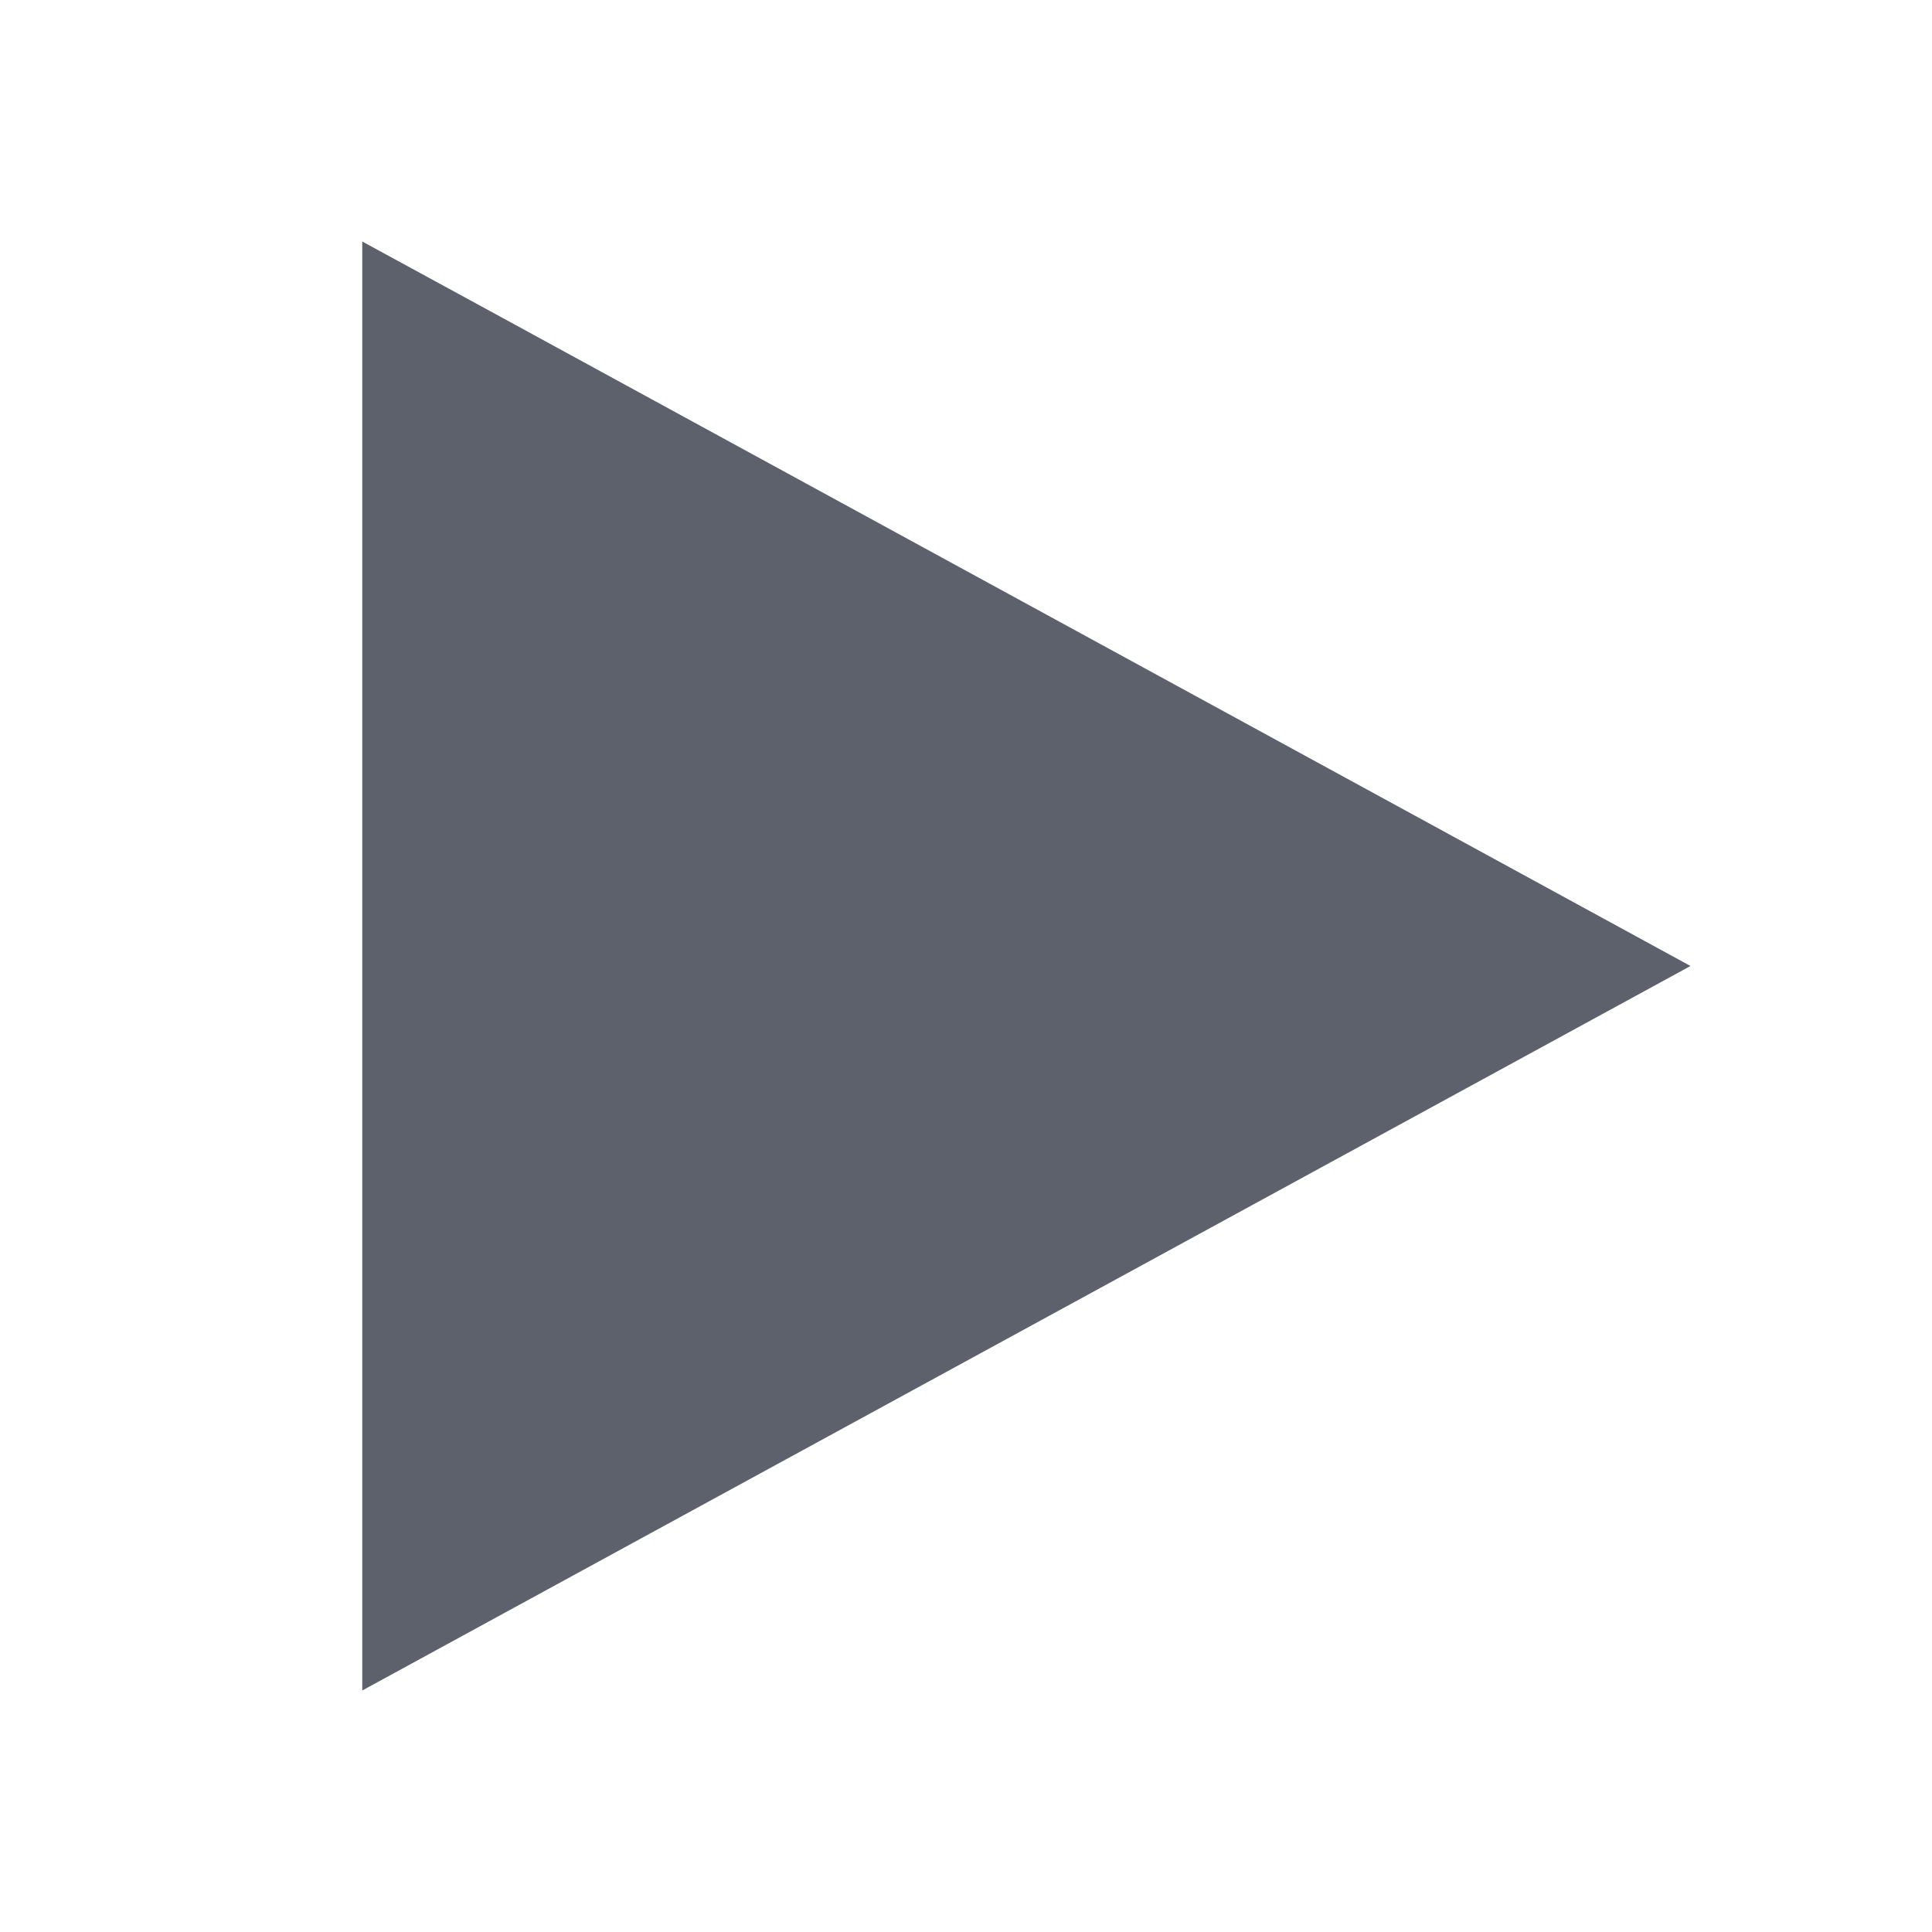
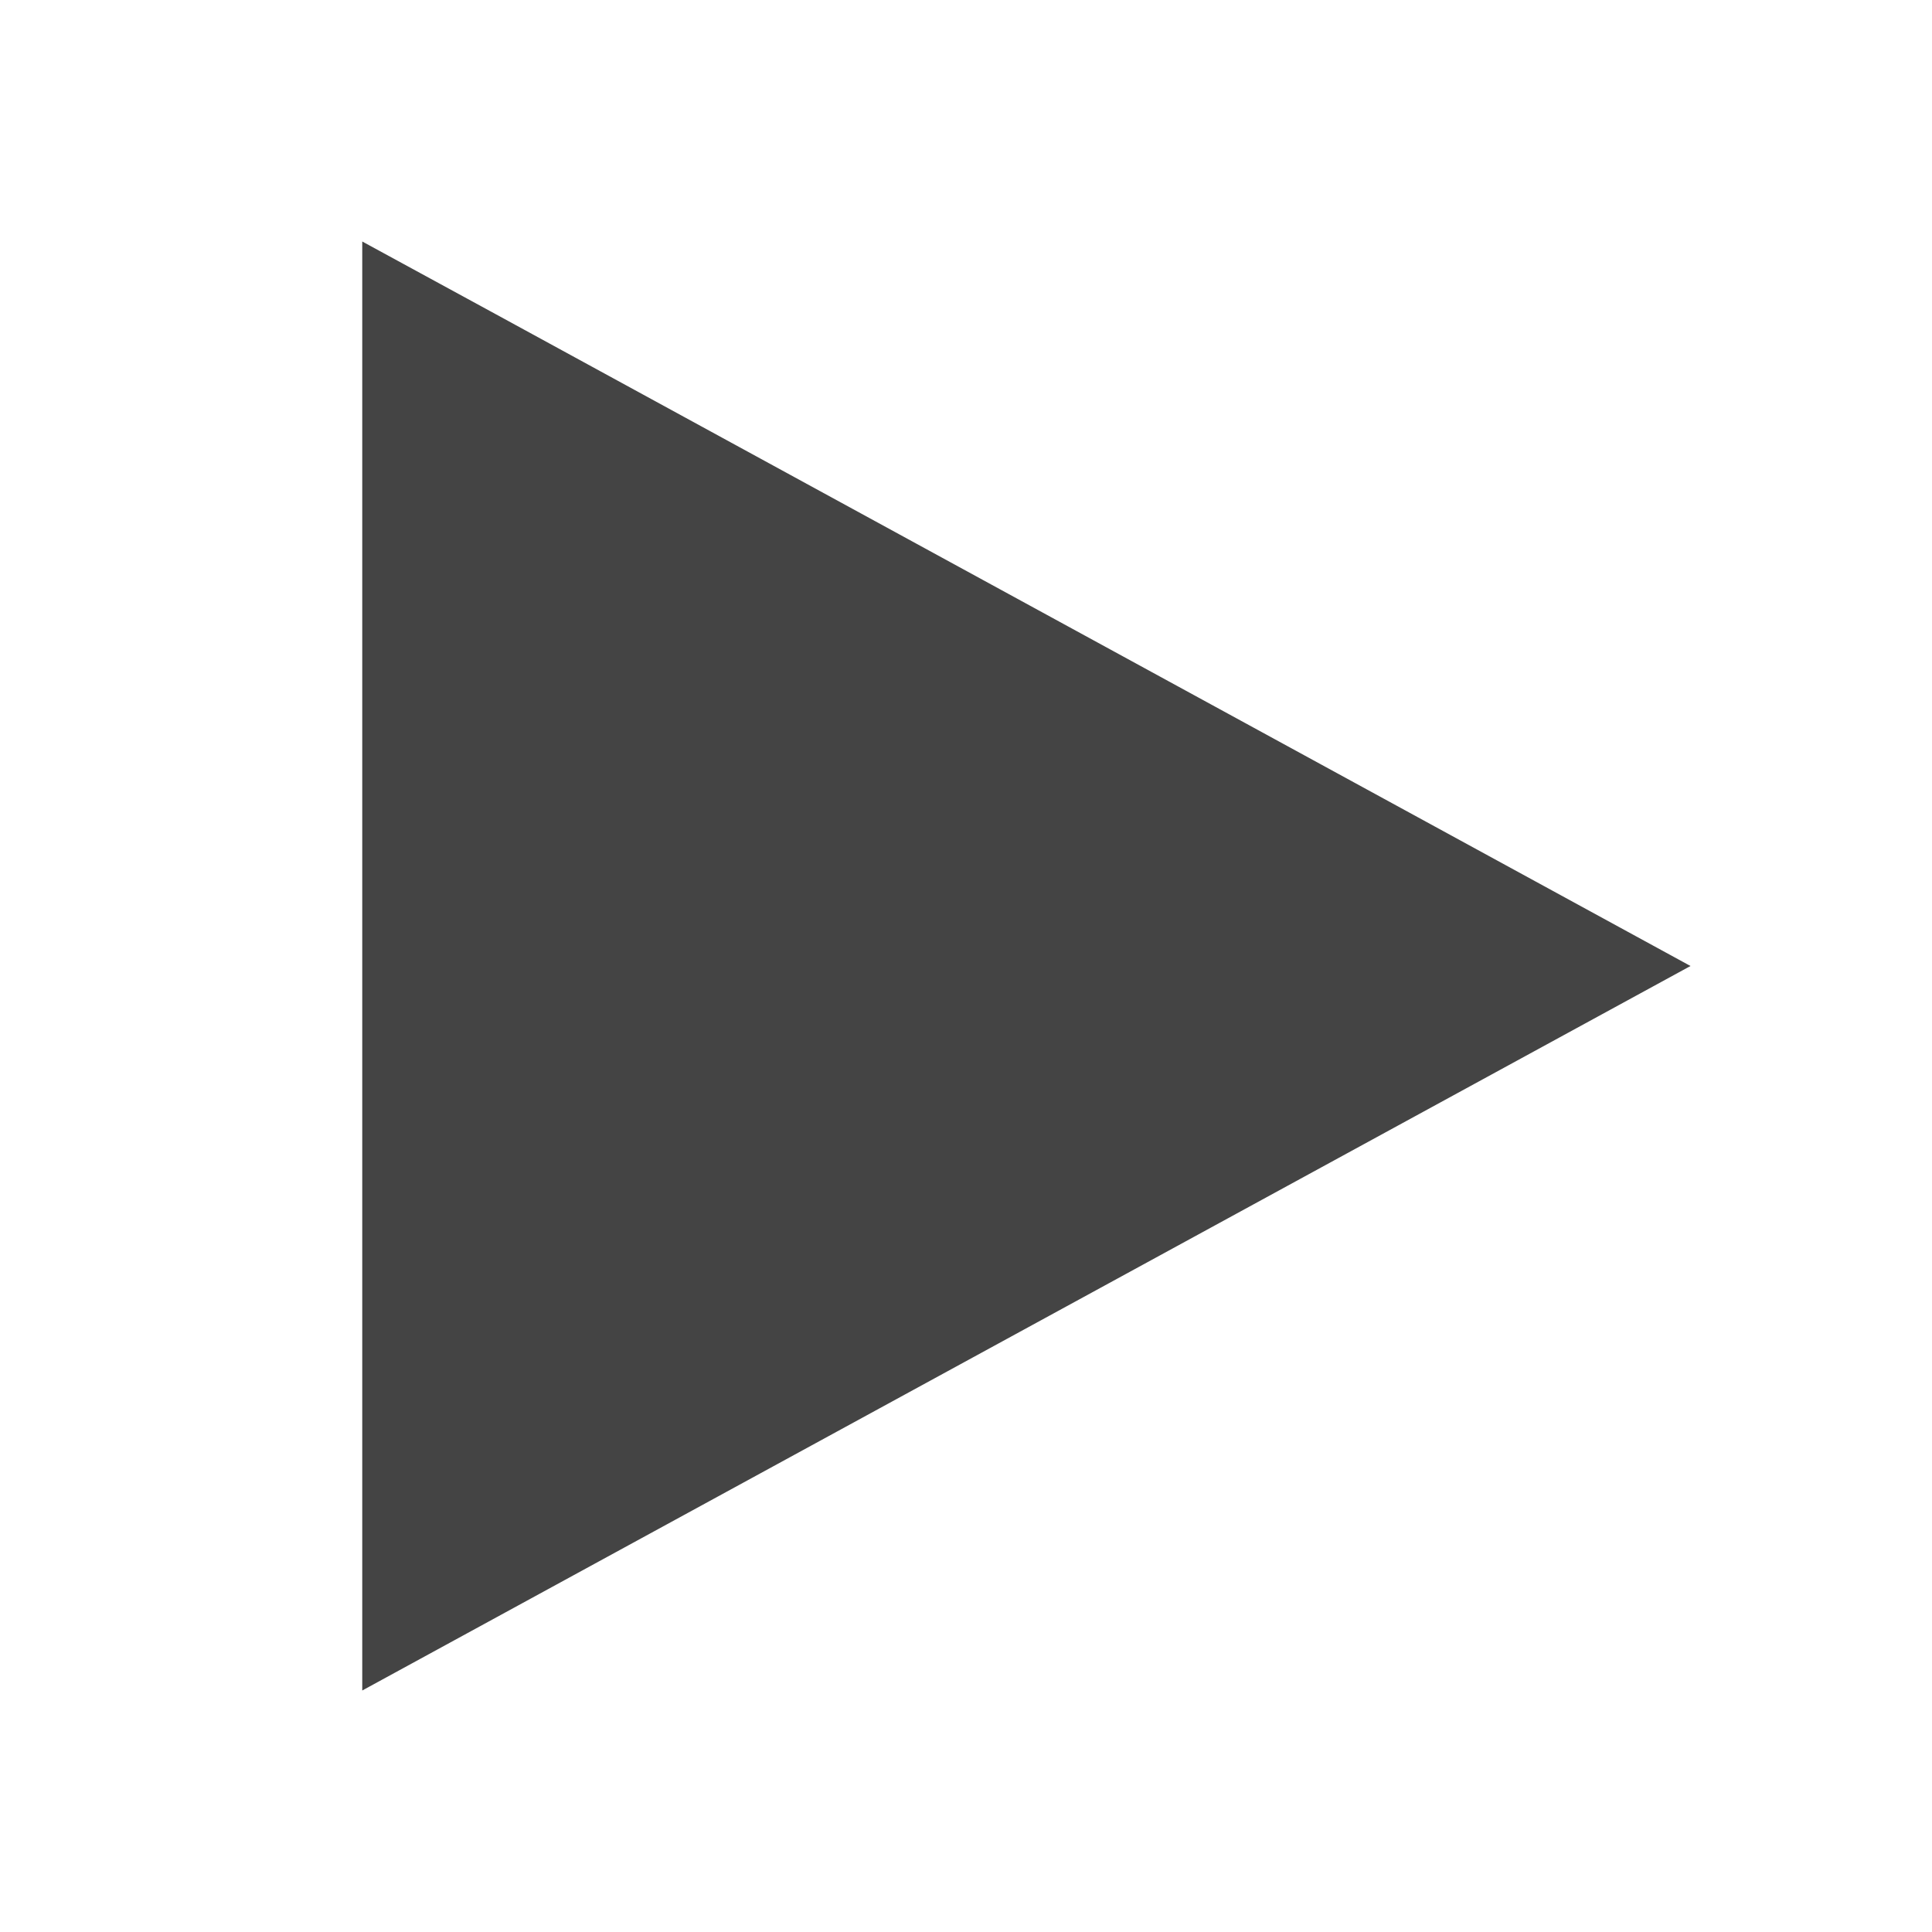
<svg xmlns="http://www.w3.org/2000/svg" width="16" height="16" viewBox="0 0 16 16">
  <defs>
    <style id="current-color-scheme" type="text/css">
-    .ColorScheme-Text { color:#5c616c; } .ColorScheme-Highlight { color:#5294e2; }
+    .ColorScheme-Text { color:#444444; } .ColorScheme-Highlight { color:#4285f4; }
  </style>
  </defs>
  <path style="fill:currentColor" class="ColorScheme-Text" d="M 3 2 L 3 14 L 14 8 L 4.102 2.6 L 3 2 z" />
</svg>
